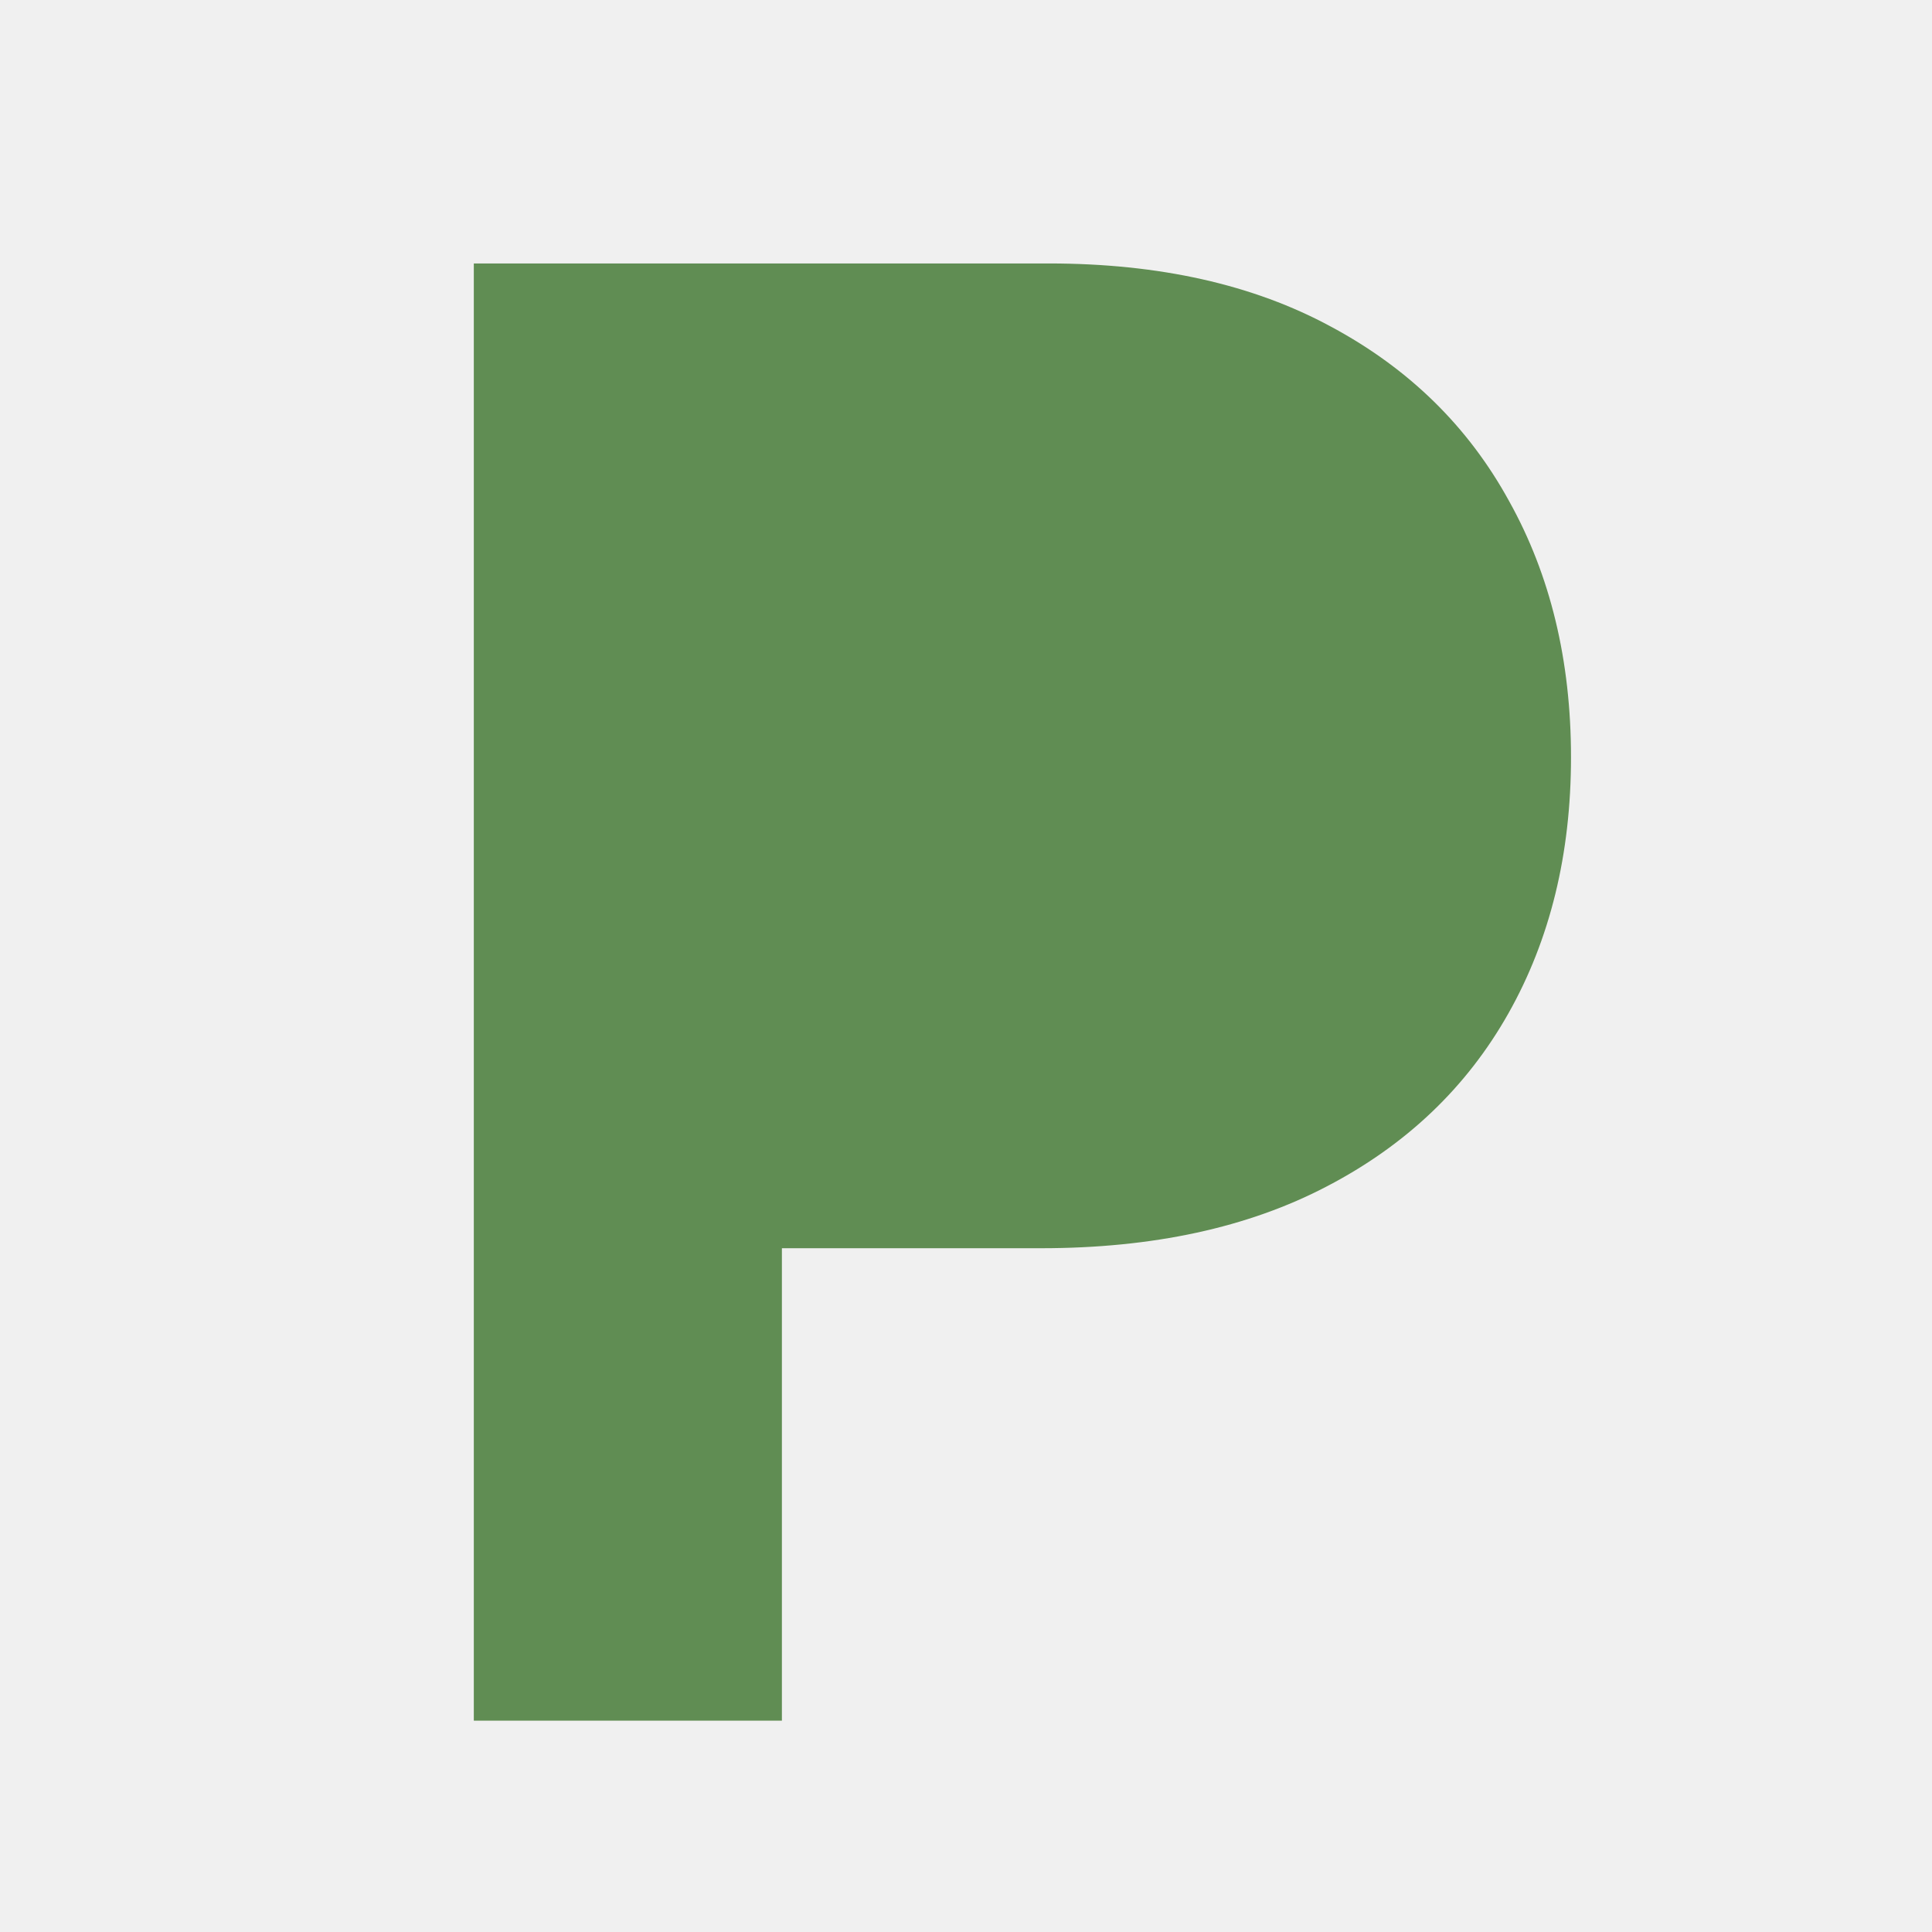
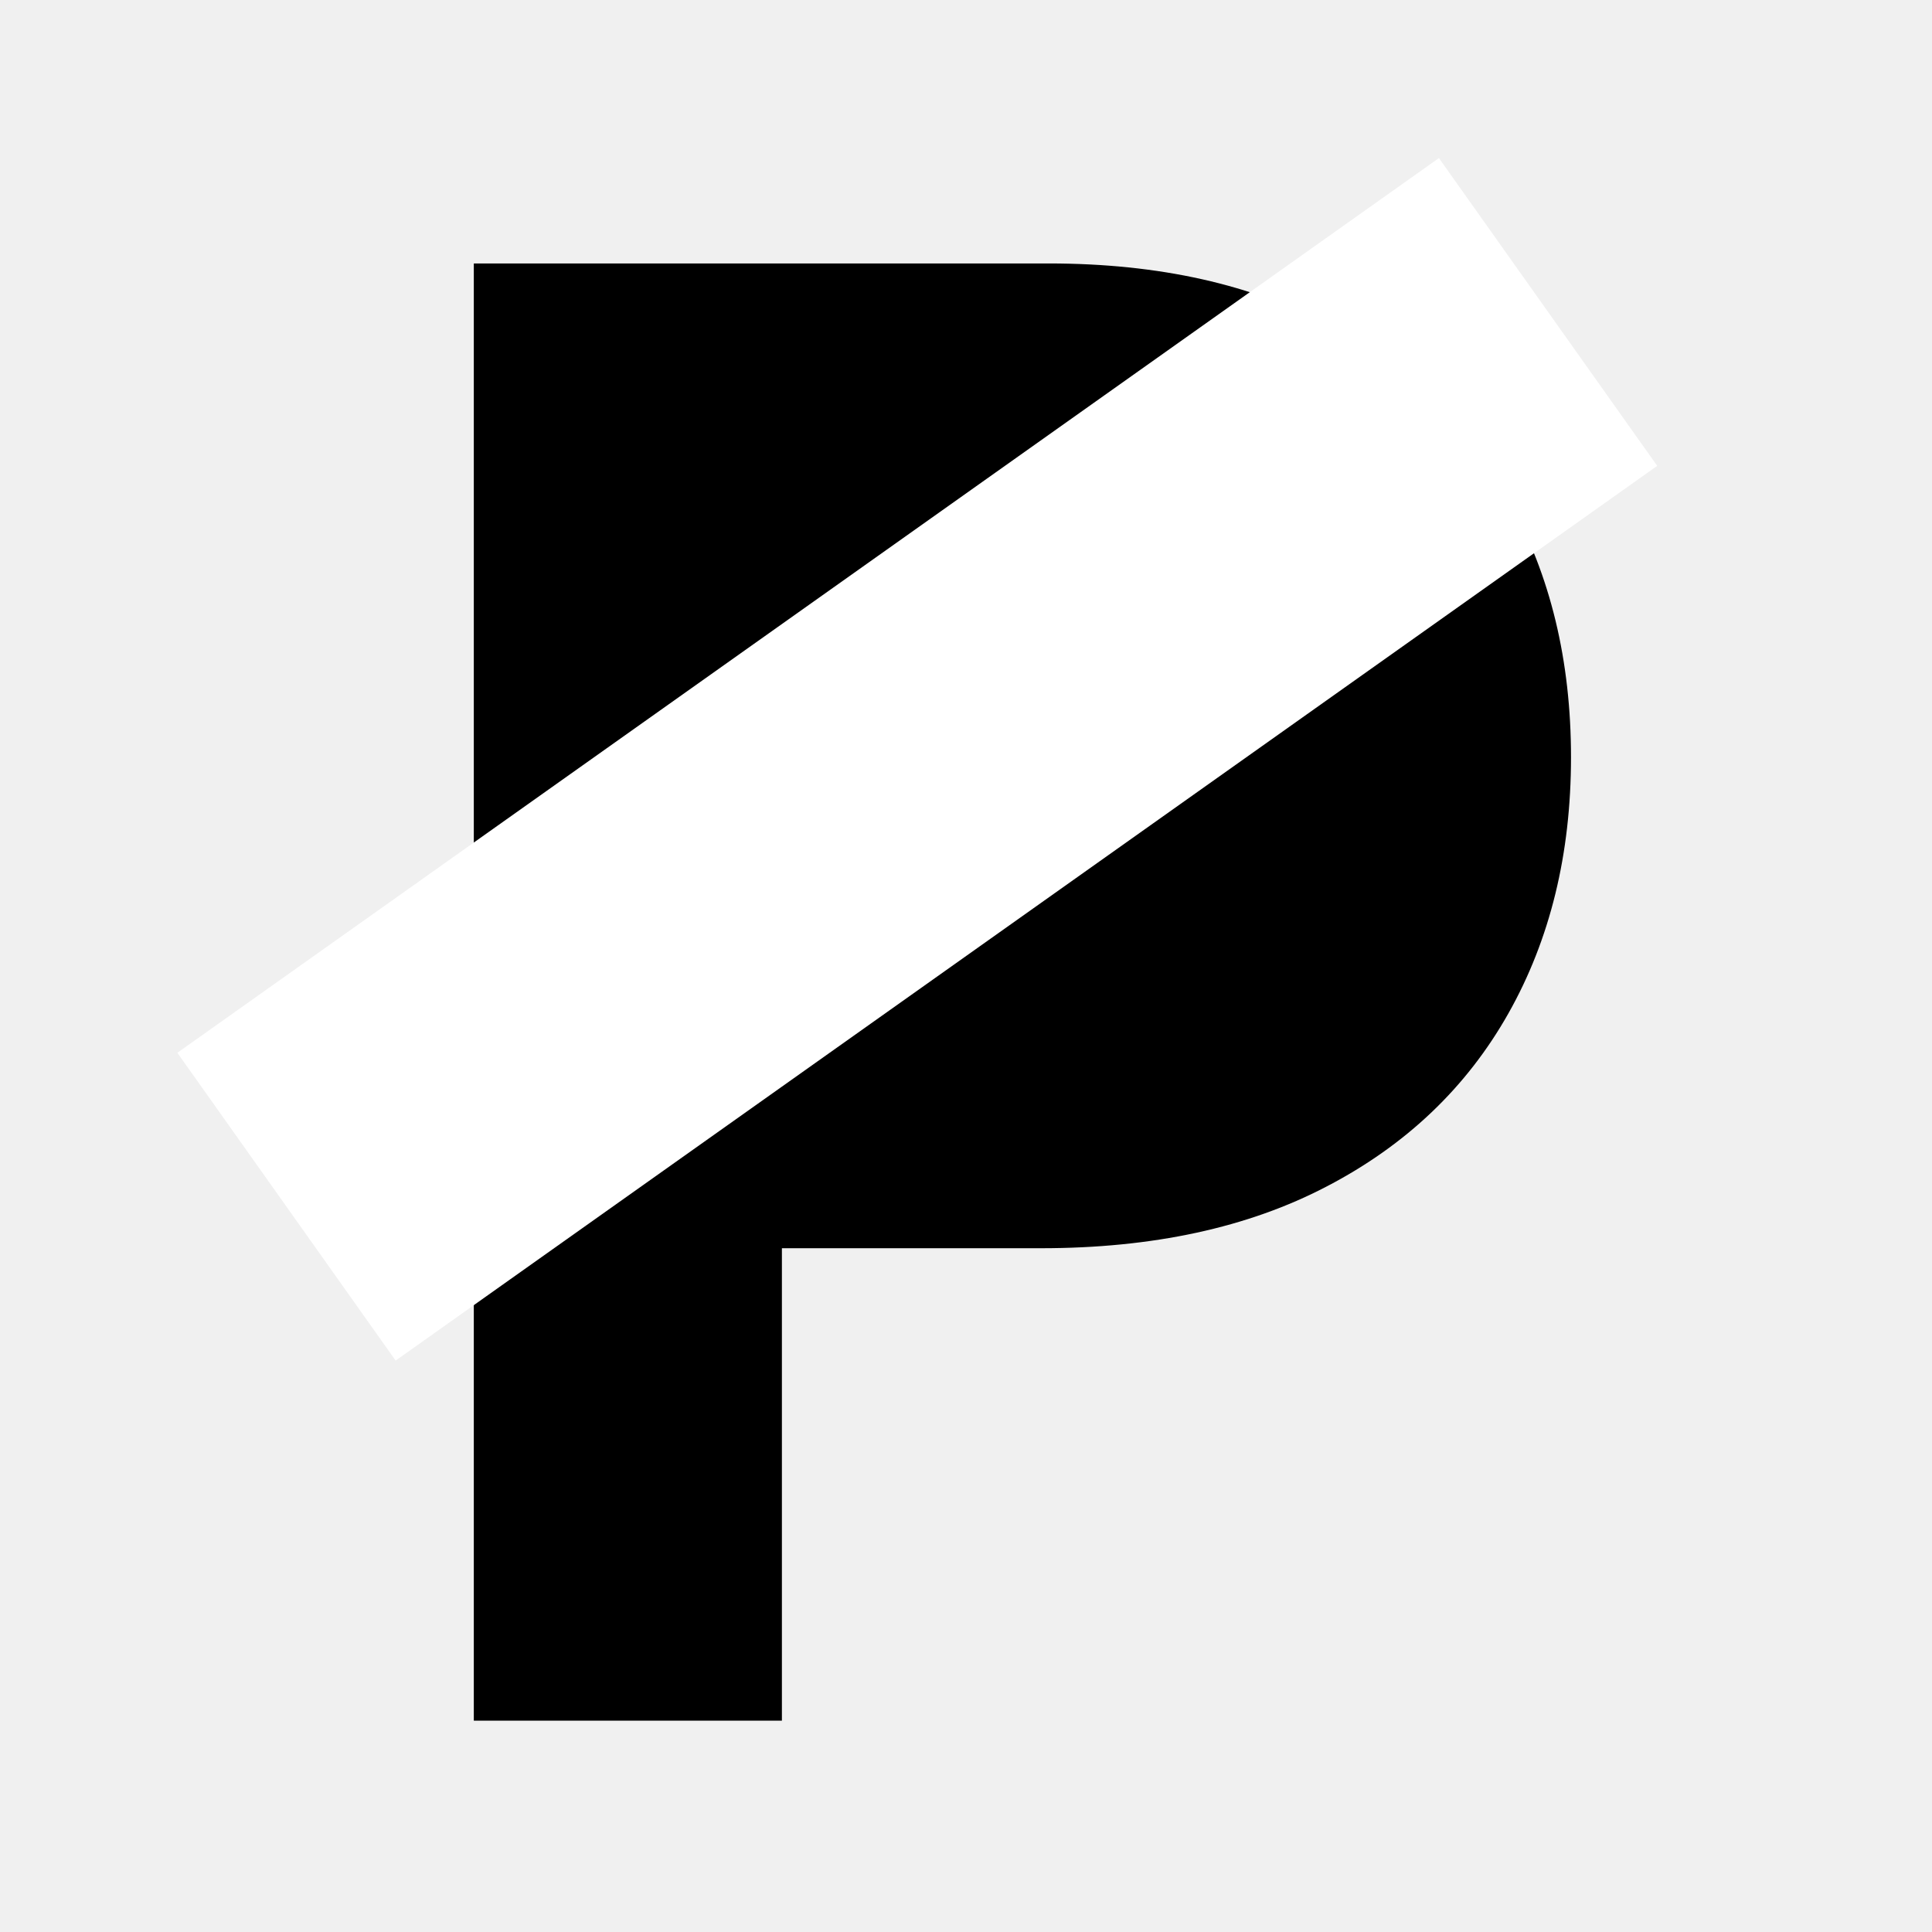
<svg xmlns="http://www.w3.org/2000/svg" width="512" height="512" viewBox="0 0 512 512" fill="none">
-   <path d="M125.565 456V69.818H277.925C307.216 69.818 332.169 75.412 352.786 86.6C373.402 97.663 389.116 113.062 399.927 132.799C410.864 152.41 416.332 175.038 416.332 200.683C416.332 226.327 410.801 248.955 399.739 268.566C388.676 288.177 372.648 303.451 351.654 314.387C330.787 325.324 305.519 330.793 275.851 330.793H178.74V265.36H262.652C278.365 265.36 291.314 262.658 301.496 257.252C311.804 251.721 319.473 244.115 324.501 234.436C329.655 224.63 332.232 213.379 332.232 200.683C332.232 187.86 329.655 176.672 324.501 167.118C319.473 157.438 311.804 149.958 301.496 144.679C291.188 139.273 278.114 136.57 262.275 136.57H207.213V456H125.565Z" fill="#608D53" />
-   <rect x="188" y="132" width="166" height="147" fill="#608D53" />
+   <path d="M125.565 456V69.818H277.925C307.216 69.818 332.169 75.412 352.786 86.6C373.402 97.663 389.116 113.062 399.927 132.799C410.864 152.41 416.332 175.038 416.332 200.683C416.332 226.327 410.801 248.955 399.739 268.566C388.676 288.177 372.648 303.451 351.655 314.387C330.787 325.324 305.519 330.793 275.851 330.793H178.74V265.36H262.652C278.365 265.36 291.314 262.658 301.496 257.252C311.804 251.721 319.473 244.115 324.501 234.436C329.655 224.63 332.232 213.379 332.232 200.683C332.232 187.86 329.655 176.672 324.501 167.118C319.473 157.438 311.804 149.958 301.496 144.679C291.188 139.273 278.114 136.57 262.275 136.57H207.213V456H125.565Z" fill="black" />
+   <rect x="188" y="132" width="166" height="147" fill="black" />
+   <line x1="410.256" y1="82.672" x2="75.925" y2="319.784" stroke="white" stroke-width="100" />
</svg>
